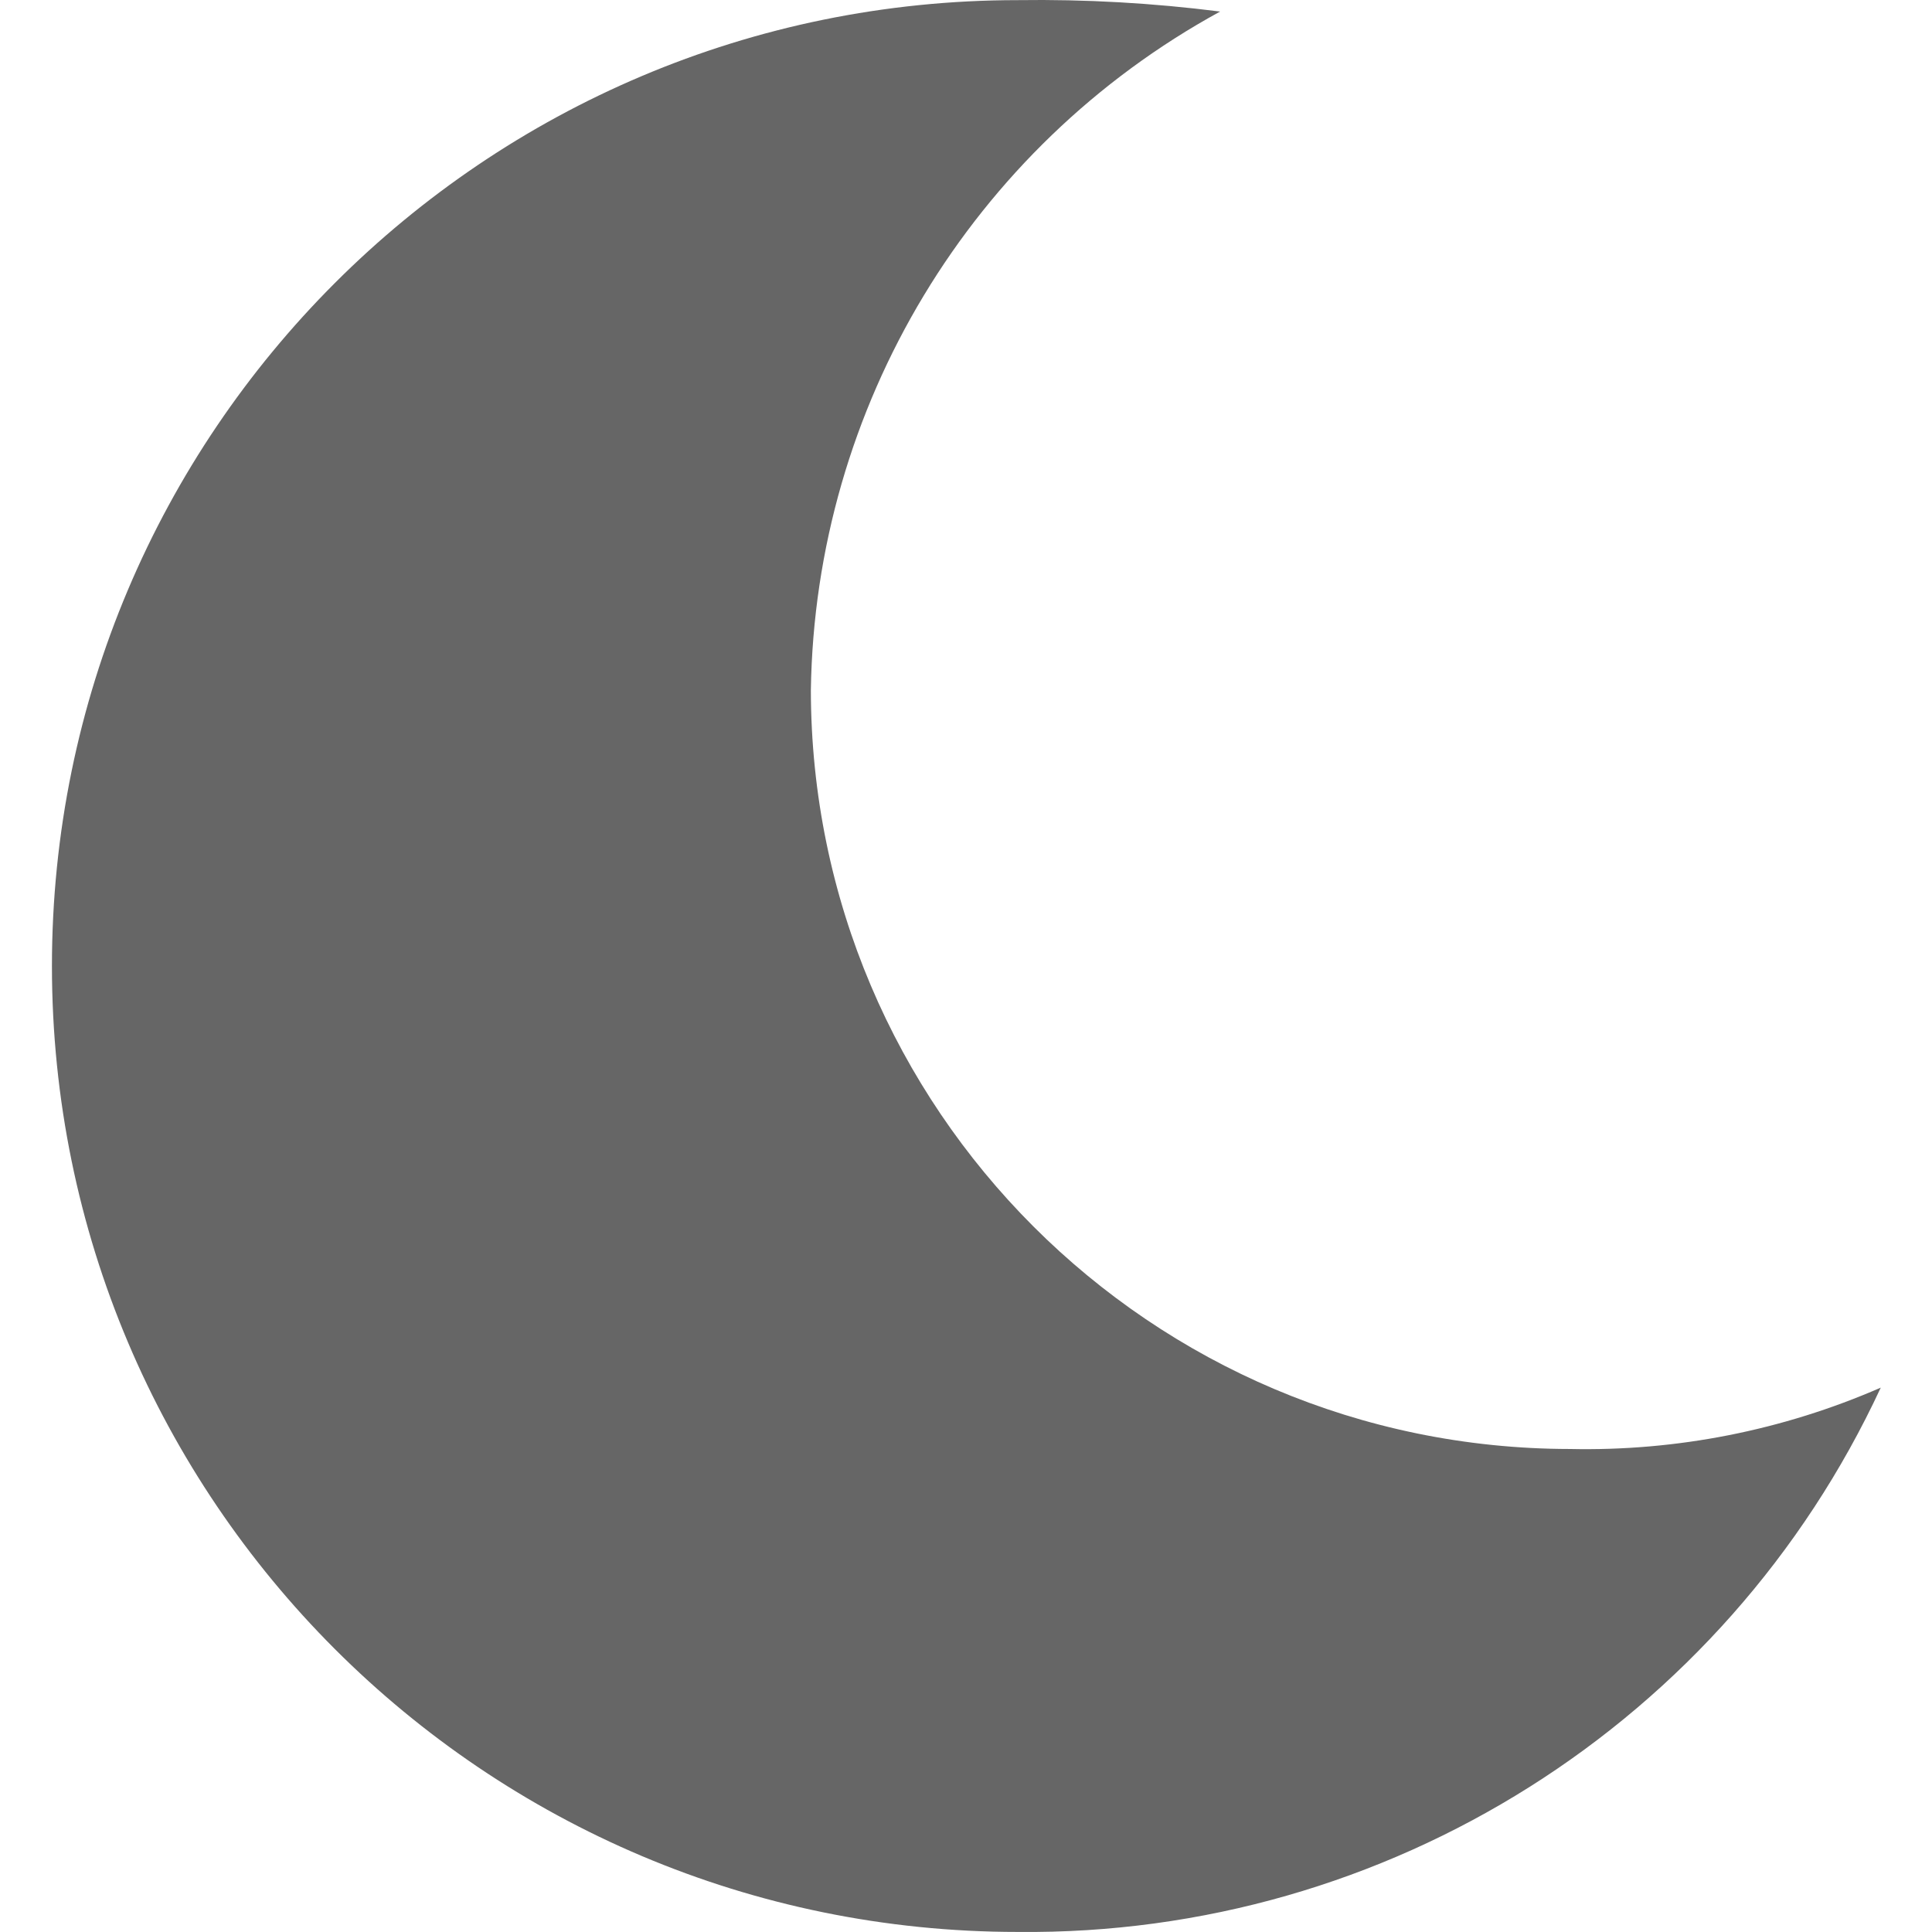
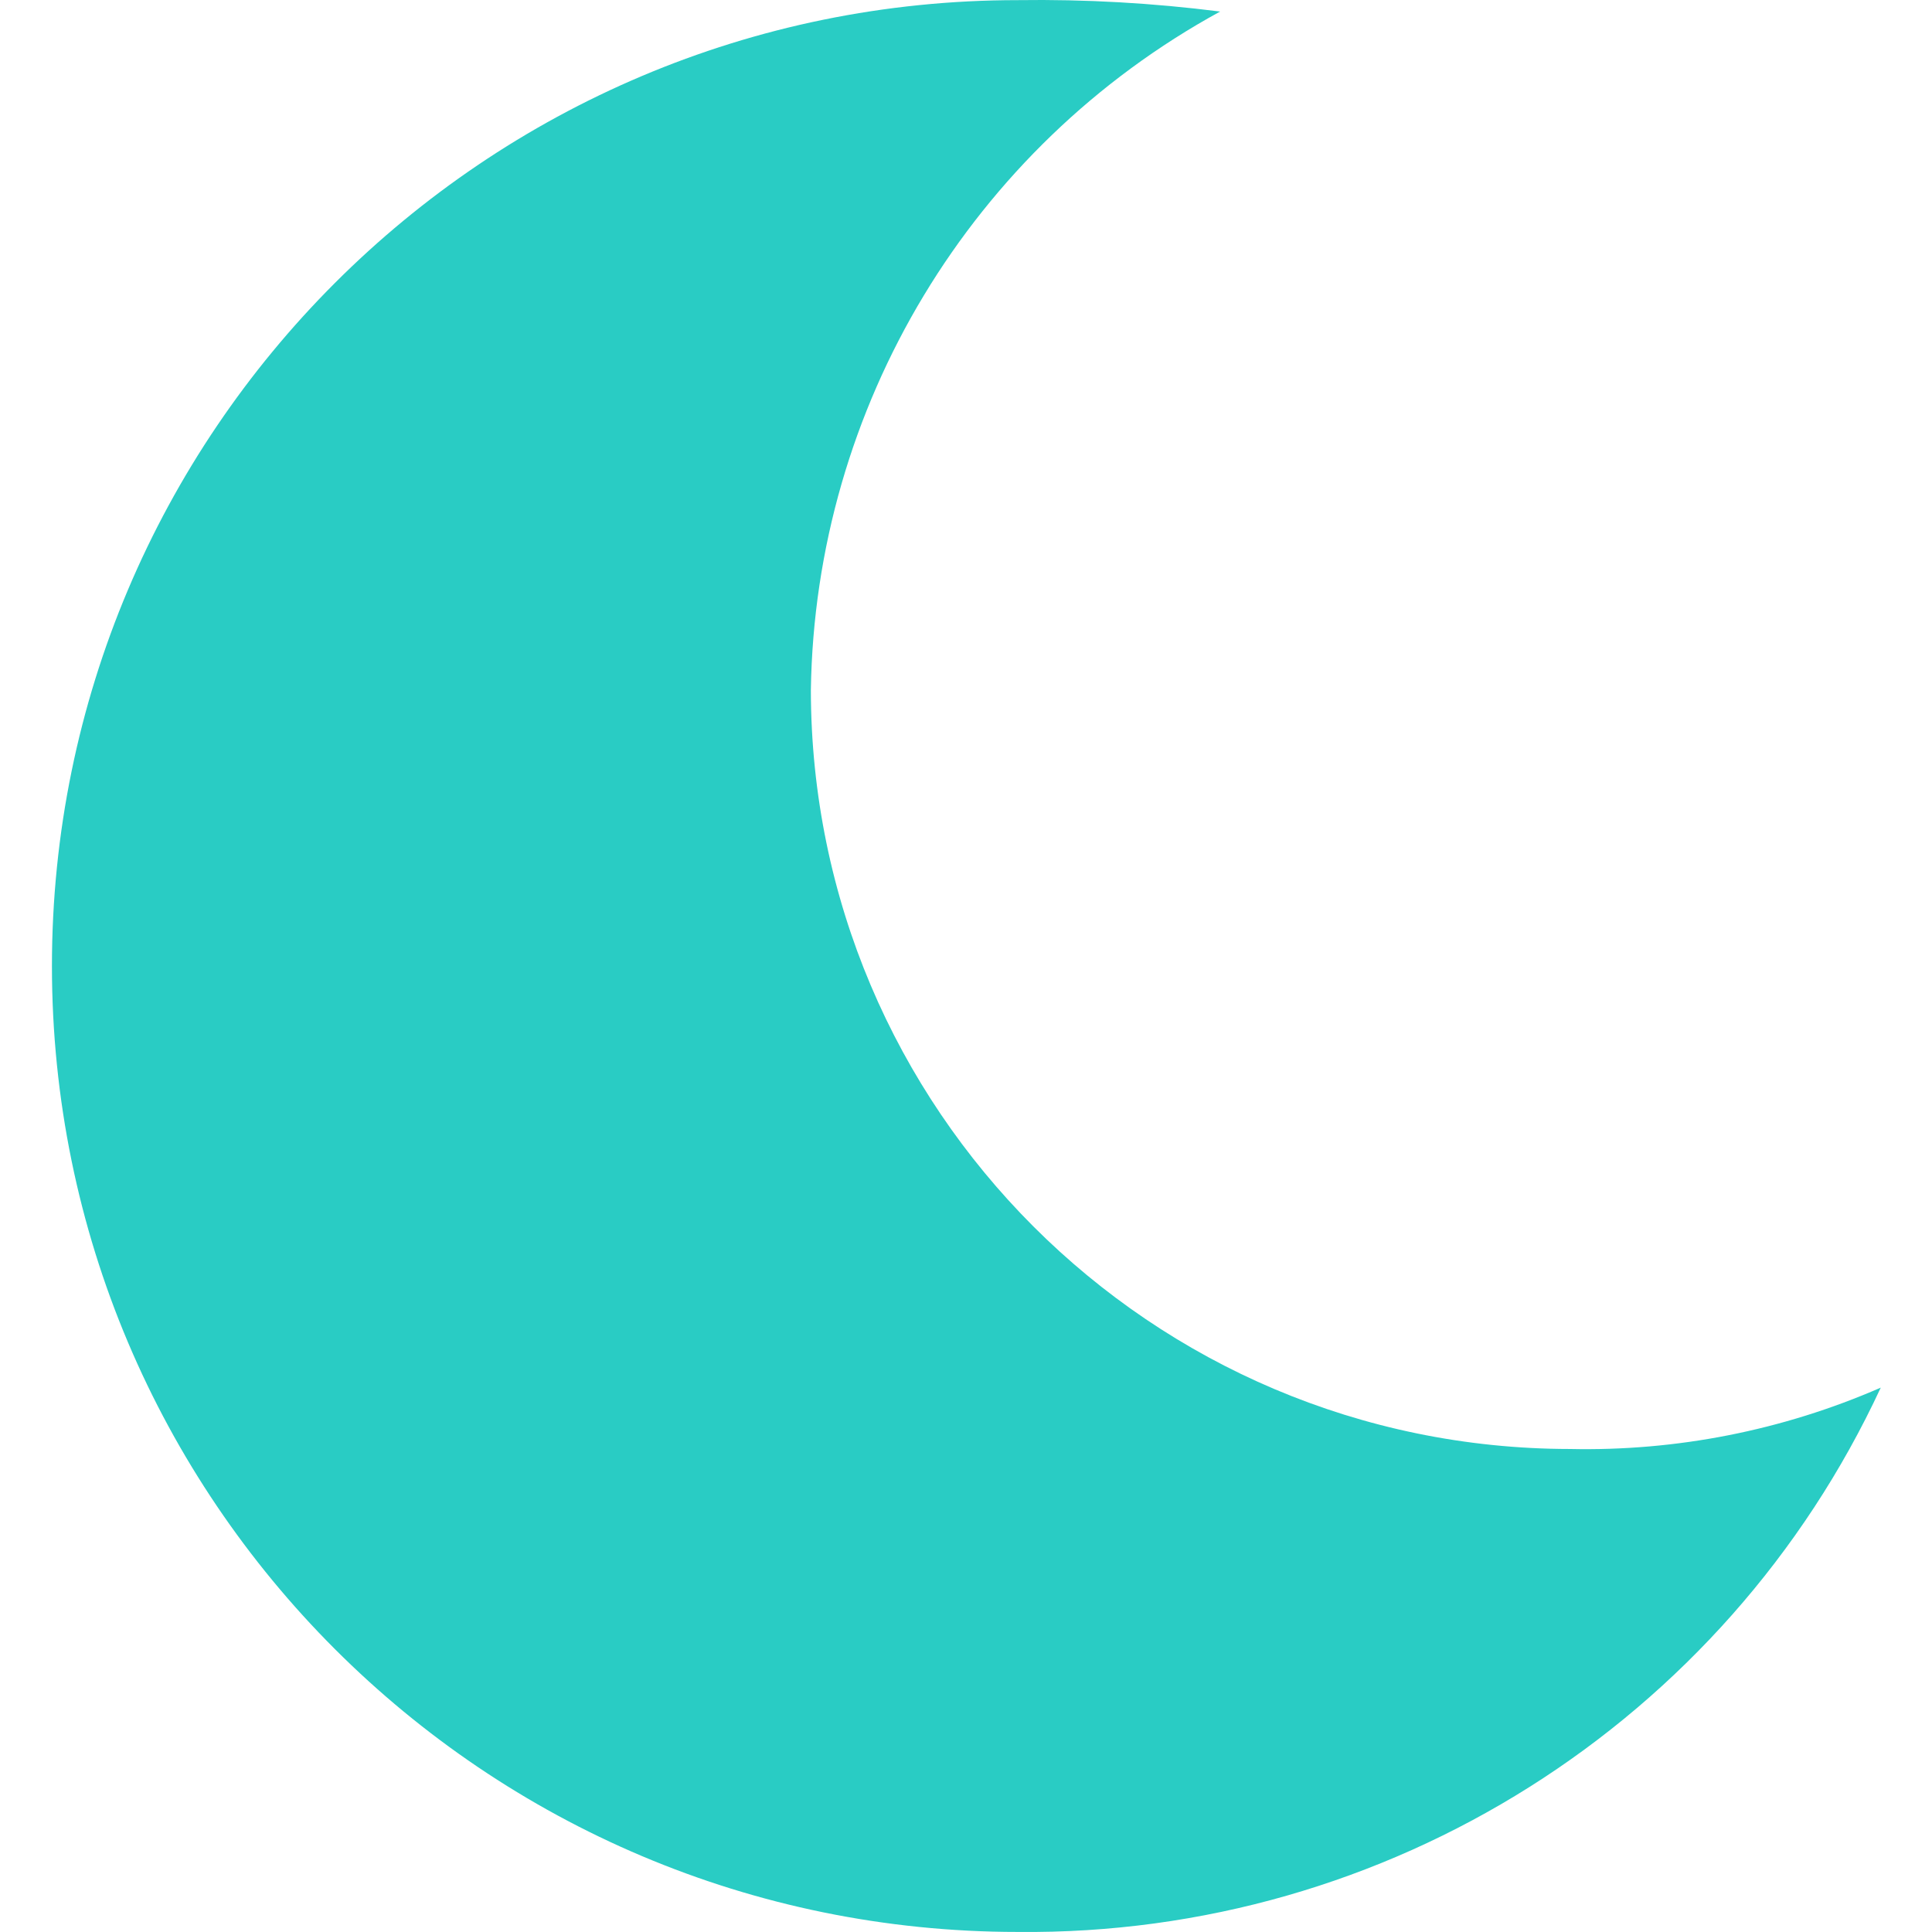
<svg xmlns="http://www.w3.org/2000/svg" height="448pt" viewBox="-12 0 448 448.045" width="448pt">
-   <path fill="#666666" d="m224.023 448.031c85.715.902 164.012-48.488 200.117-126.23-22.723 9.914-47.332 14.77-72.117 14.23-97.156-.109-175.891-78.844-176-176 .973-65.719 37.234-125.832 94.91-157.352-15.555-1.98-31.23-2.867-46.91-2.648-123.715 0-224 100.289-224 224 0 123.715 100.285 224 224 224zm0 0" />
+   <path fill="#29CCC4" d="m224.023 448.031c85.715.902 164.012-48.488 200.117-126.23-22.723 9.914-47.332 14.77-72.117 14.23-97.156-.109-175.891-78.844-176-176 .973-65.719 37.234-125.832 94.91-157.352-15.555-1.98-31.23-2.867-46.91-2.648-123.715 0-224 100.289-224 224 0 123.715 100.285 224 224 224zm0 0" />
</svg>
